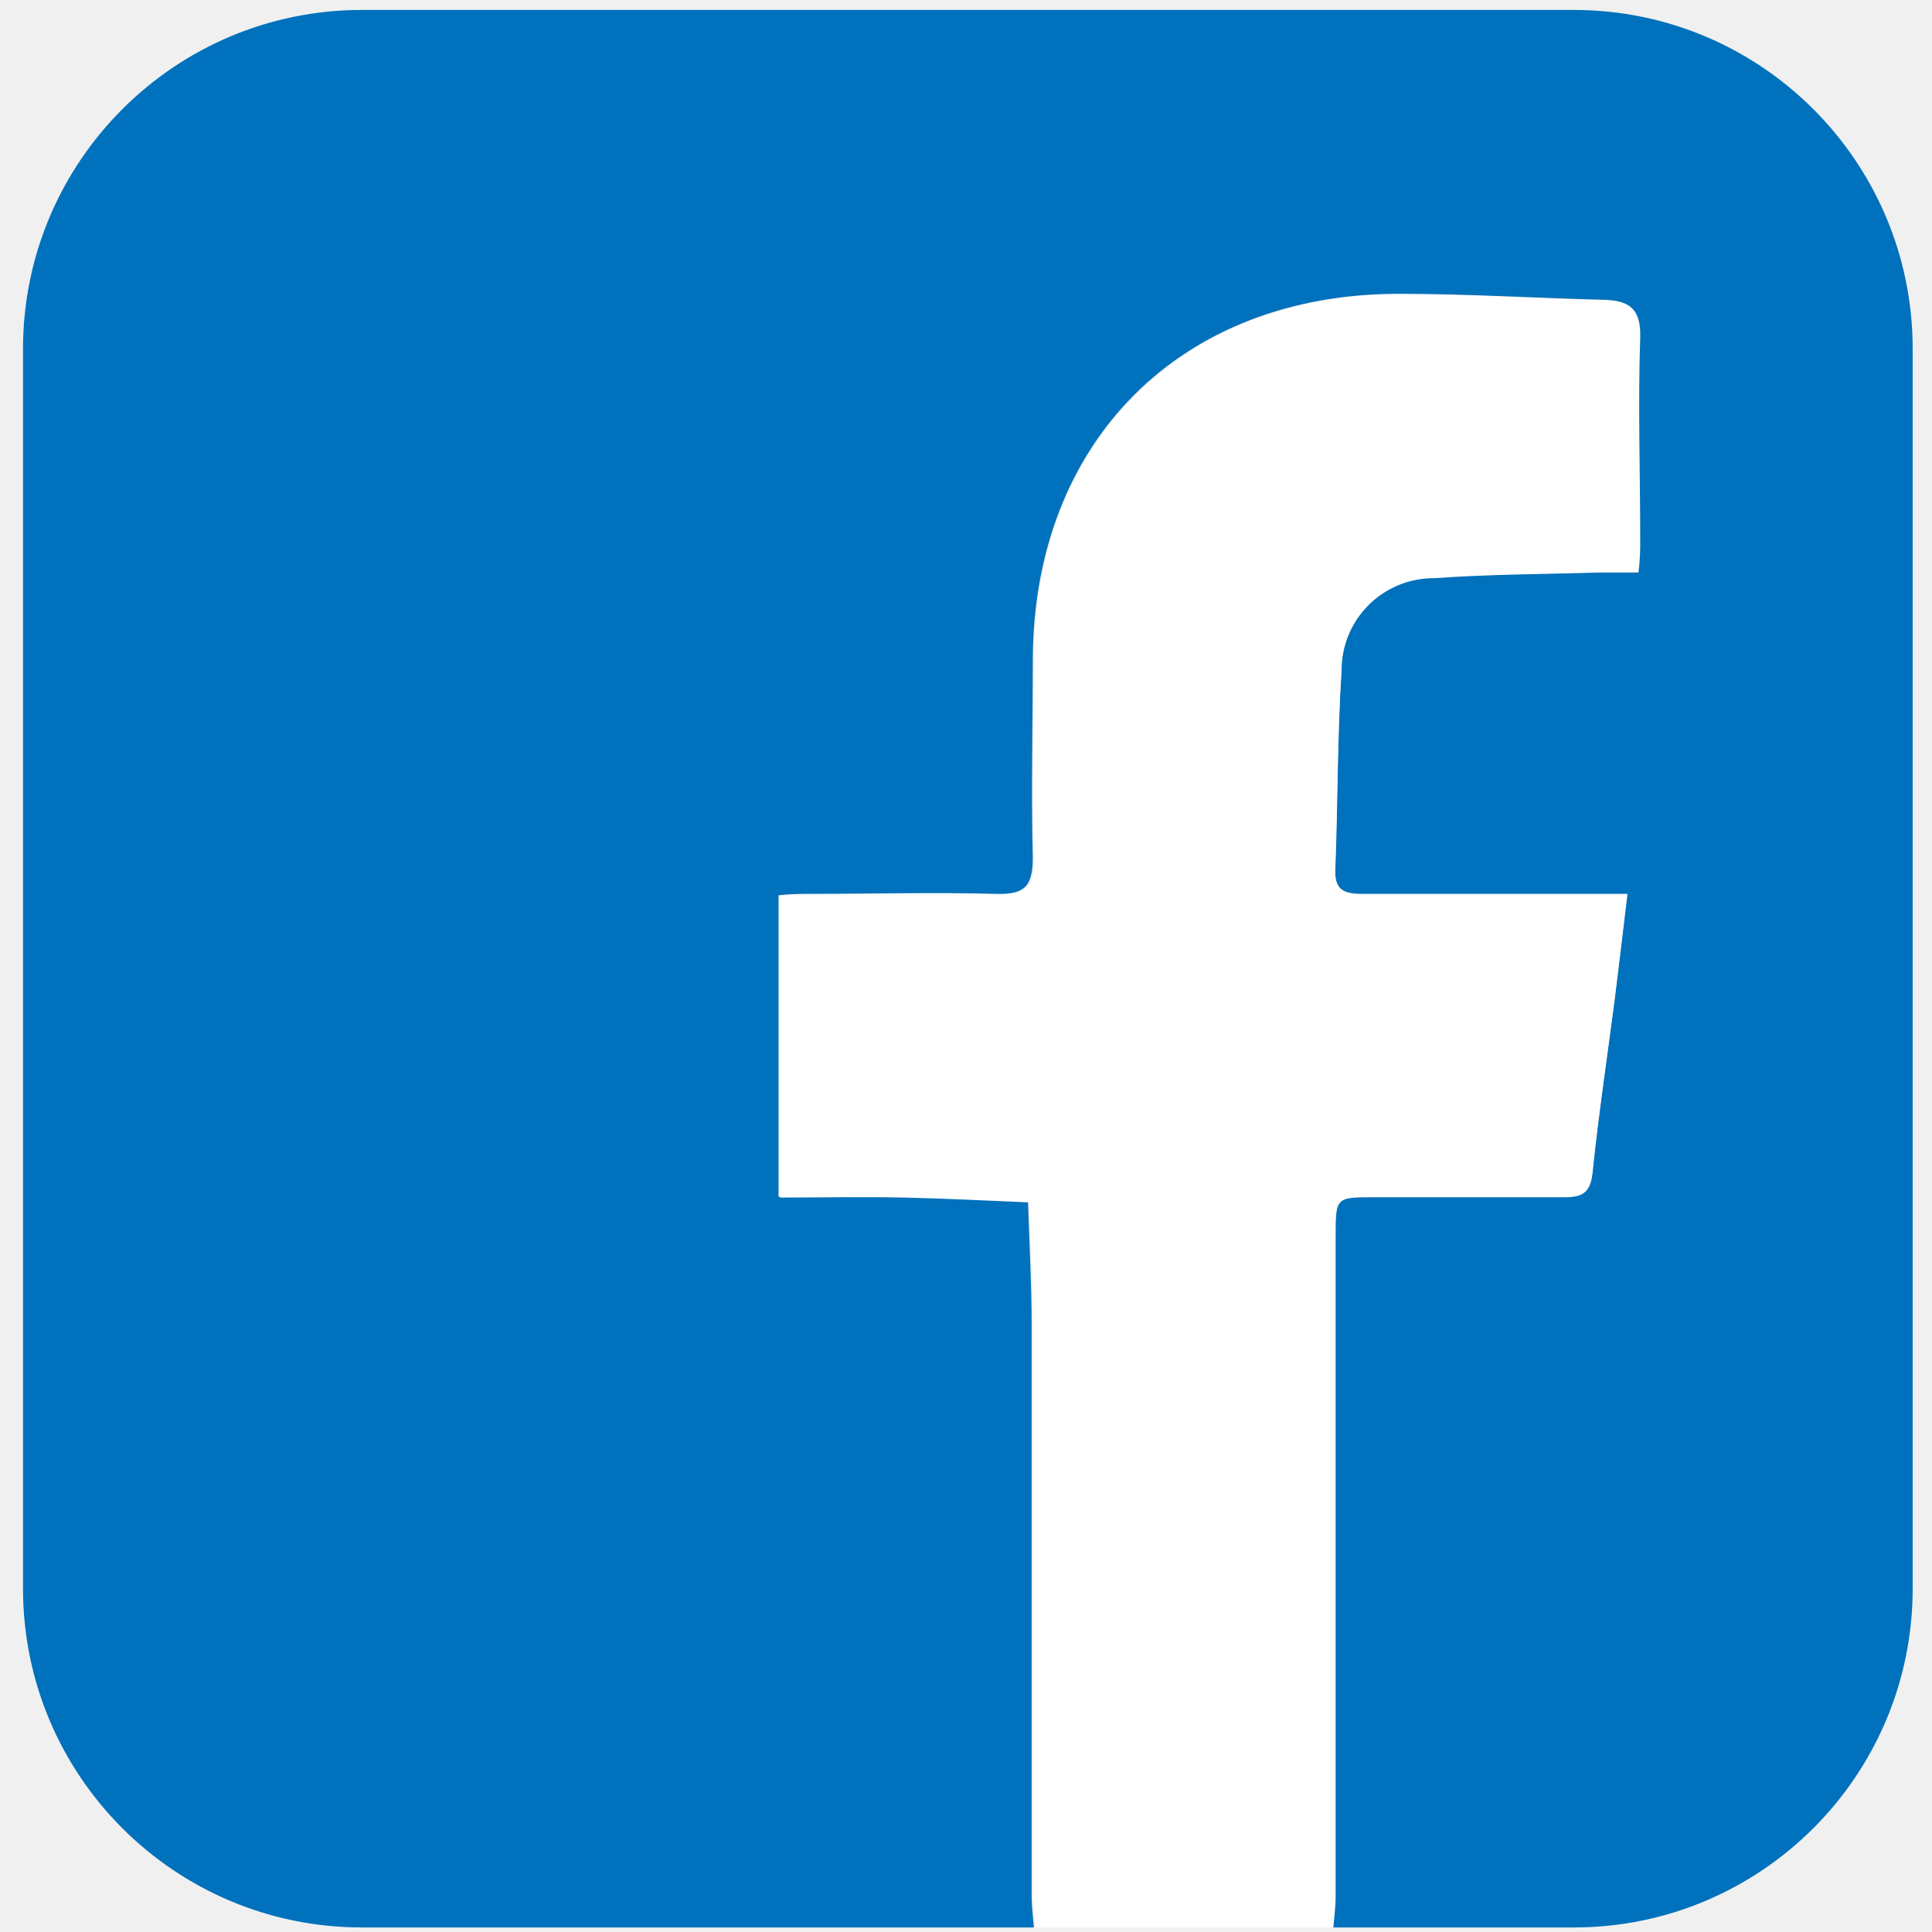
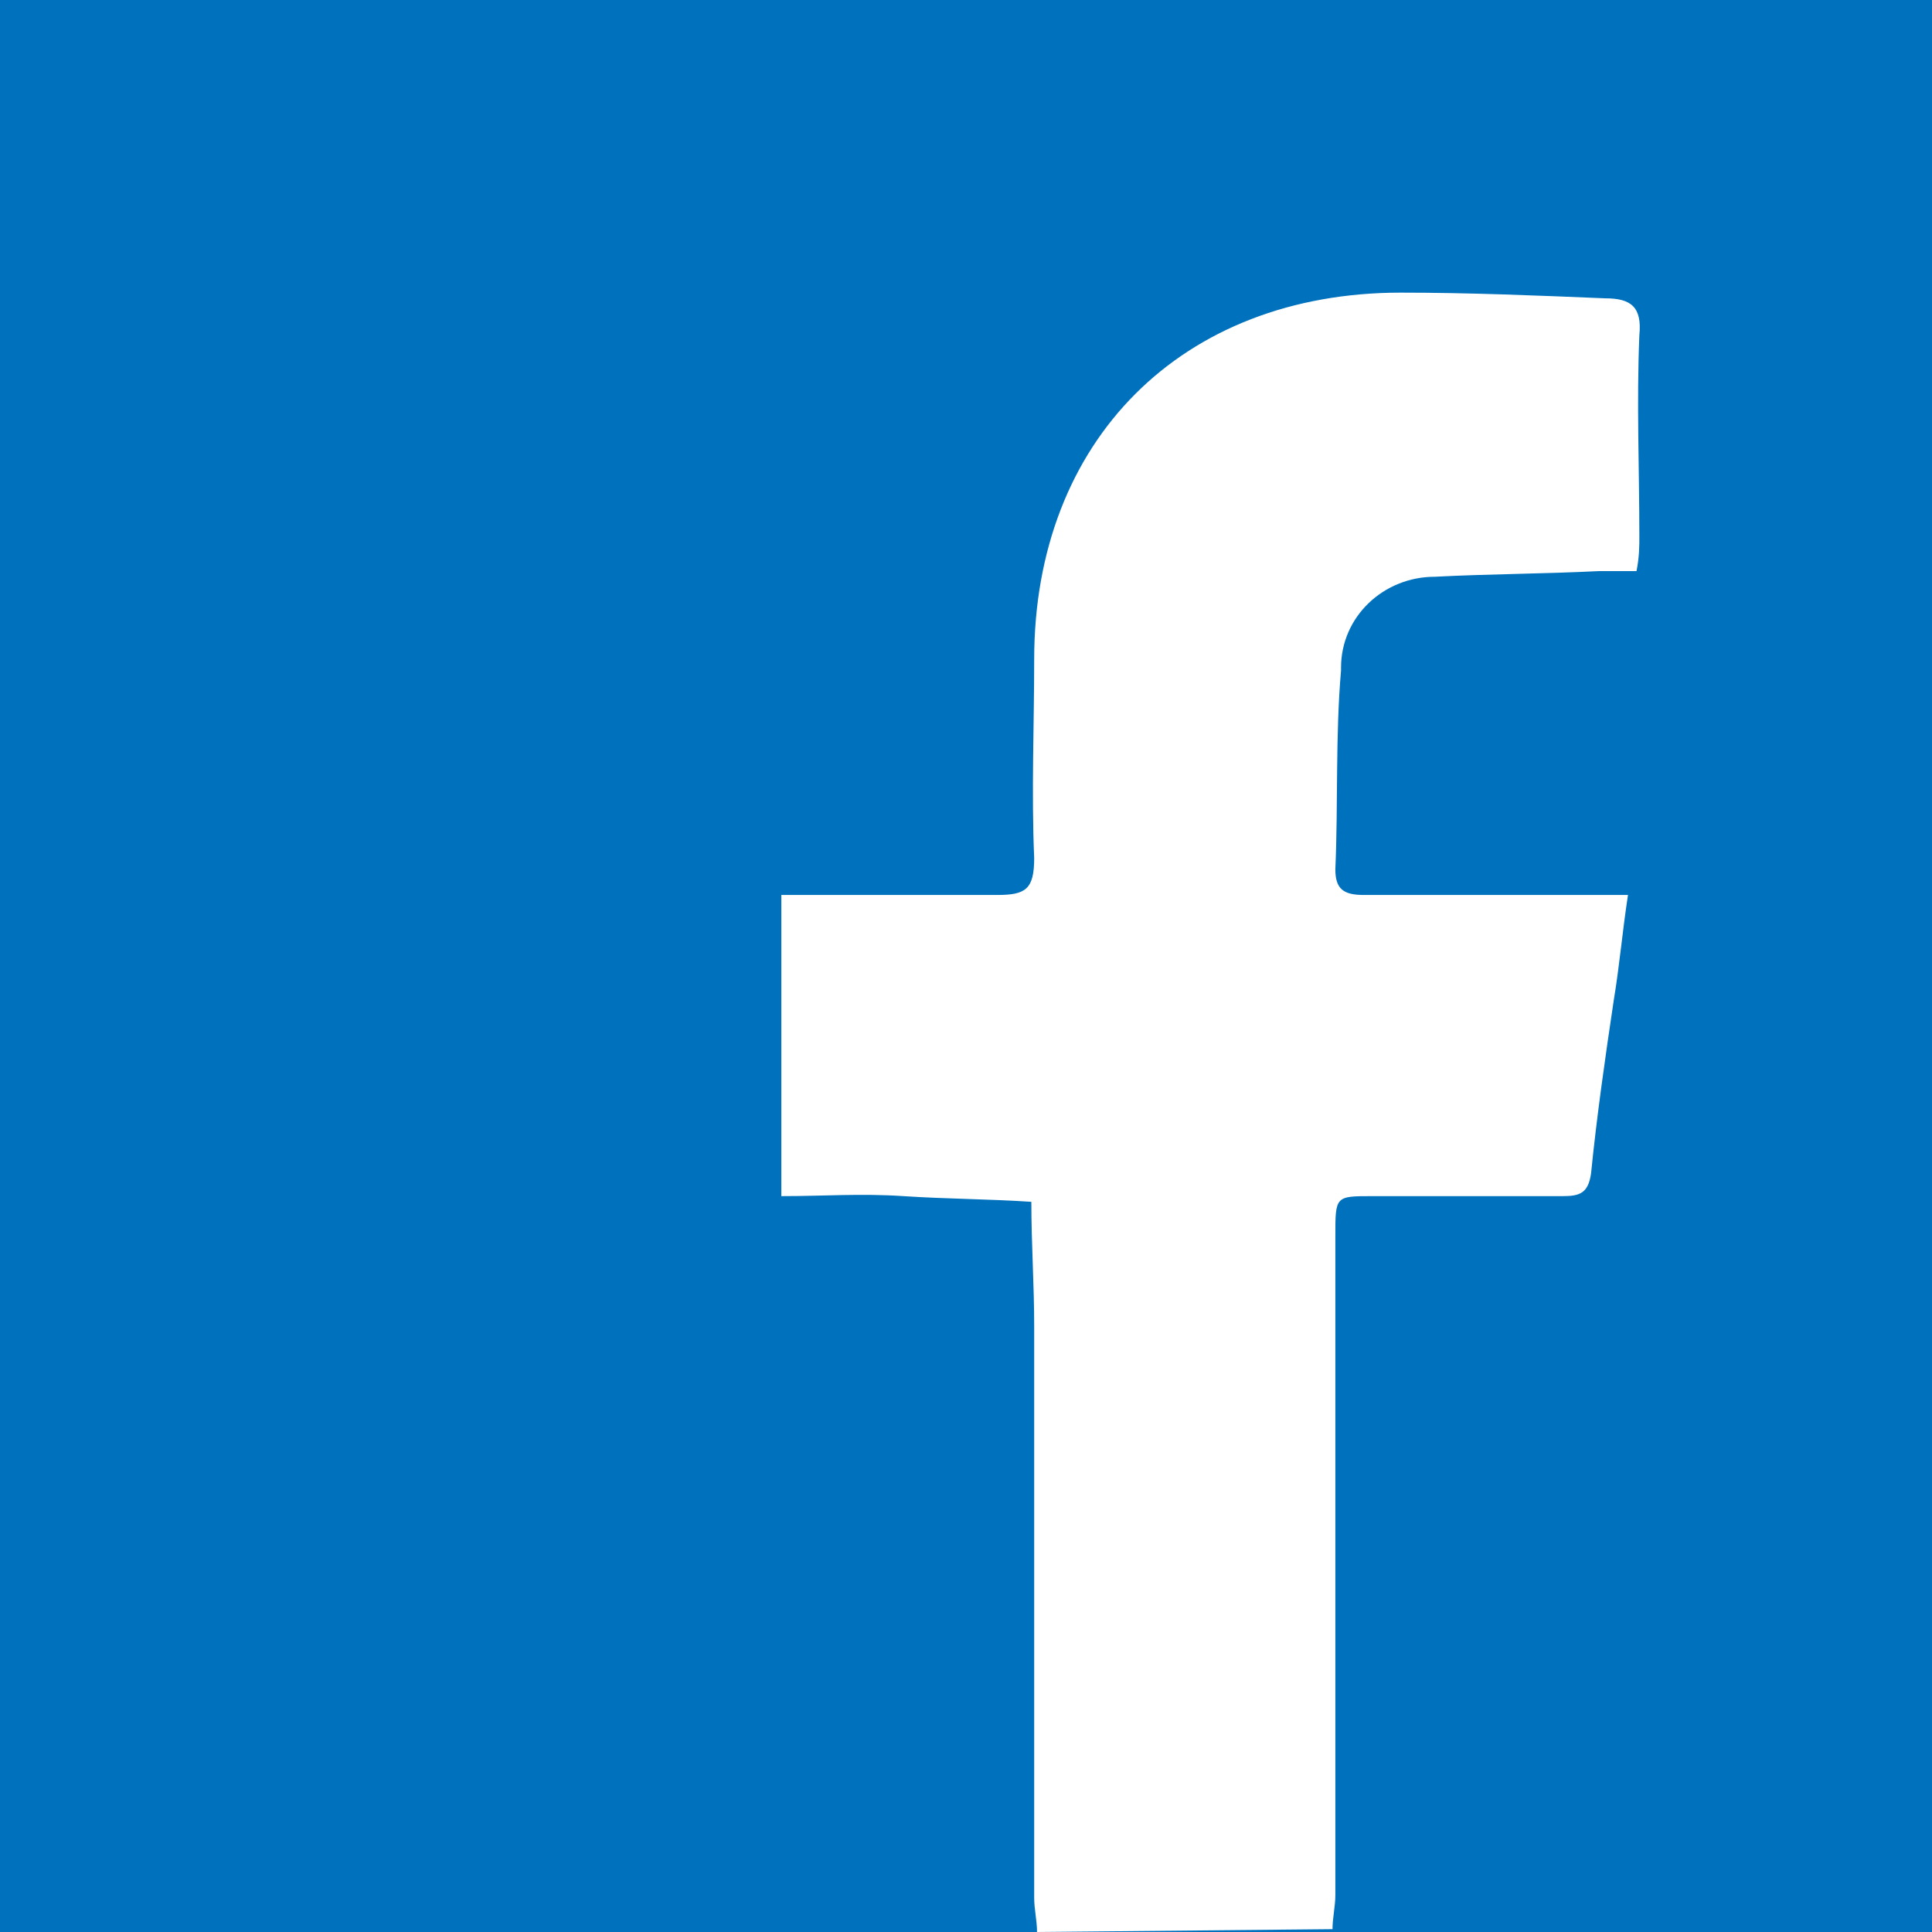
- <svg xmlns="http://www.w3.org/2000/svg" viewBox="0 0 68 68">
-   <defs>
-     <clipPath id="a">
-       <rect x="0.81" y="0.35" width="66.51" height="67.49" rx="11.93" fill="none" />
-     </clipPath>
-   </defs>
-   <g clip-path="url(#a)">
-     <g>
-       <path d="M0,64.41V3.53C.78.58,2.89,0,5.61,0c14.89.06,29.78,0,44.67,0H63.67c2,0,3.41.82,3.93,2.35a7.14,7.14,0,0,1,.34,2.25Q68,34,68,63.25v.41a3.8,3.8,0,0,1-3.12,4.1,1.41,1.41,0,0,0-.35.21H46.91c0-.41.09-.83.09-1.24V43.51c0-1.39,0-1.39,1.35-1.39,2.23,0,4.46,0,6.69,0,.62,0,.93-.13,1-.84.21-2,.52-4.06.78-6.1.15-1.19.29-2.38.45-3.72H56c-2.68,0-5.36,0-8.05,0-.64,0-1-.14-.95-.86.09-2.34.07-4.67.22-7a3.25,3.25,0,0,1,3.28-3.27c1.95-.14,3.9-.14,5.85-.2h1.27c0-.48.06-.82.06-1.16,0-2.37-.05-4.74,0-7.11,0-1-.37-1.29-1.25-1.31-2.4-.06-4.8-.21-7.2-.21-7.67,0-12.85,5.19-12.88,12.86,0,2.34-.06,4.68,0,7,0,1.05-.34,1.29-1.32,1.26-2.16-.06-4.32,0-6.48,0-.37,0-.74,0-1.15.05V42.12c1.49,0,2.91,0,4.33,0s3,.11,4.45.17c.05,1.45.13,2.9.13,4.36,0,6.69,0,13.38,0,20.08,0,.41.06.83.09,1.24H3.6a4.4,4.4,0,0,1-3-2.13C.38,65.38.23,64.89,0,64.41Z" fill="#0071bc" />
-       <path d="M36.45,68c0-.41-.08-.83-.09-1.24,0-6.7,0-13.39,0-20.08,0-1.46-.08-2.91-.13-4.36-1.48-.06-3-.14-4.45-.17s-2.84,0-4.33,0V31.53c.41,0,.78-.05,1.15-.05,2.16,0,4.32-.05,6.48,0,1,0,1.35-.21,1.32-1.26-.08-2.33,0-4.67,0-7,0-7.67,5.21-12.87,12.88-12.86,2.4,0,4.8.15,7.2.21.88,0,1.28.32,1.25,1.31-.08,2.37,0,4.74,0,7.11,0,.34,0,.68-.06,1.16H56.34c-2,.06-3.9.06-5.85.2a3.25,3.25,0,0,0-3.28,3.27c-.15,2.33-.13,4.66-.22,7,0,.72.31.87.95.86,2.69,0,5.37,0,8.05,0h1.29c-.16,1.34-.3,2.53-.45,3.72-.26,2-.57,4.06-.78,6.1-.08.71-.39.84-1,.84-2.23,0-4.46,0-6.69,0-1.35,0-1.35,0-1.35,1.39V66.73c0,.41-.06.83-.09,1.24Z" fill="#fff" />
-     </g>
-   </g>
+ <svg xmlns="http://www.w3.org/2000/svg" version="1.1" id="Layer_1" x="0px" y="0px" viewBox="0 0 68 68" style="enable-background:new 0 0 68 68;" xml:space="preserve">
+   <style type="text/css">
+ 	.st0{fill:#0071BC;}
+ 	.st1{fill:#FFFFFF;}
+ </style>
+   <rect class="st0" width="68" height="68" />
+   <path class="st1" d="M36.5,68c0-0.4-0.1-0.8-0.1-1.2c0-6.7,0-13.4,0-20.1c0-1.5-0.1-2.9-0.1-4.4c-1.5-0.1-3-0.1-4.5-0.2  s-2.8,0-4.3,0V31.5c0.4,0,0.8,0,1.1,0c2.2,0,4.3,0,6.5,0c1,0,1.3-0.2,1.3-1.3c-0.1-2.3,0-4.7,0-7c0-7.7,5.2-12.9,12.9-12.9  c2.4,0,4.8,0.1,7.2,0.2c0.9,0,1.3,0.3,1.2,1.3c-0.1,2.4,0,4.7,0,7.1c0,0.3,0,0.7-0.1,1.2h-1.3c-2,0.1-3.9,0.1-5.8,0.2  c-1.8,0-3.3,1.4-3.3,3.2c0,0,0,0,0,0.1c-0.2,2.3-0.1,4.7-0.2,7c0,0.7,0.3,0.9,1,0.9c2.7,0,5.4,0,8,0h1.3c-0.2,1.3-0.3,2.5-0.5,3.7  c-0.3,2-0.6,4.1-0.8,6.1c-0.1,0.7-0.4,0.8-1,0.8c-2.2,0-4.5,0-6.7,0c-1.3,0-1.3,0-1.3,1.4v23.2c0,0.4-0.1,0.8-0.1,1.2L36.5,68z" />
</svg>
